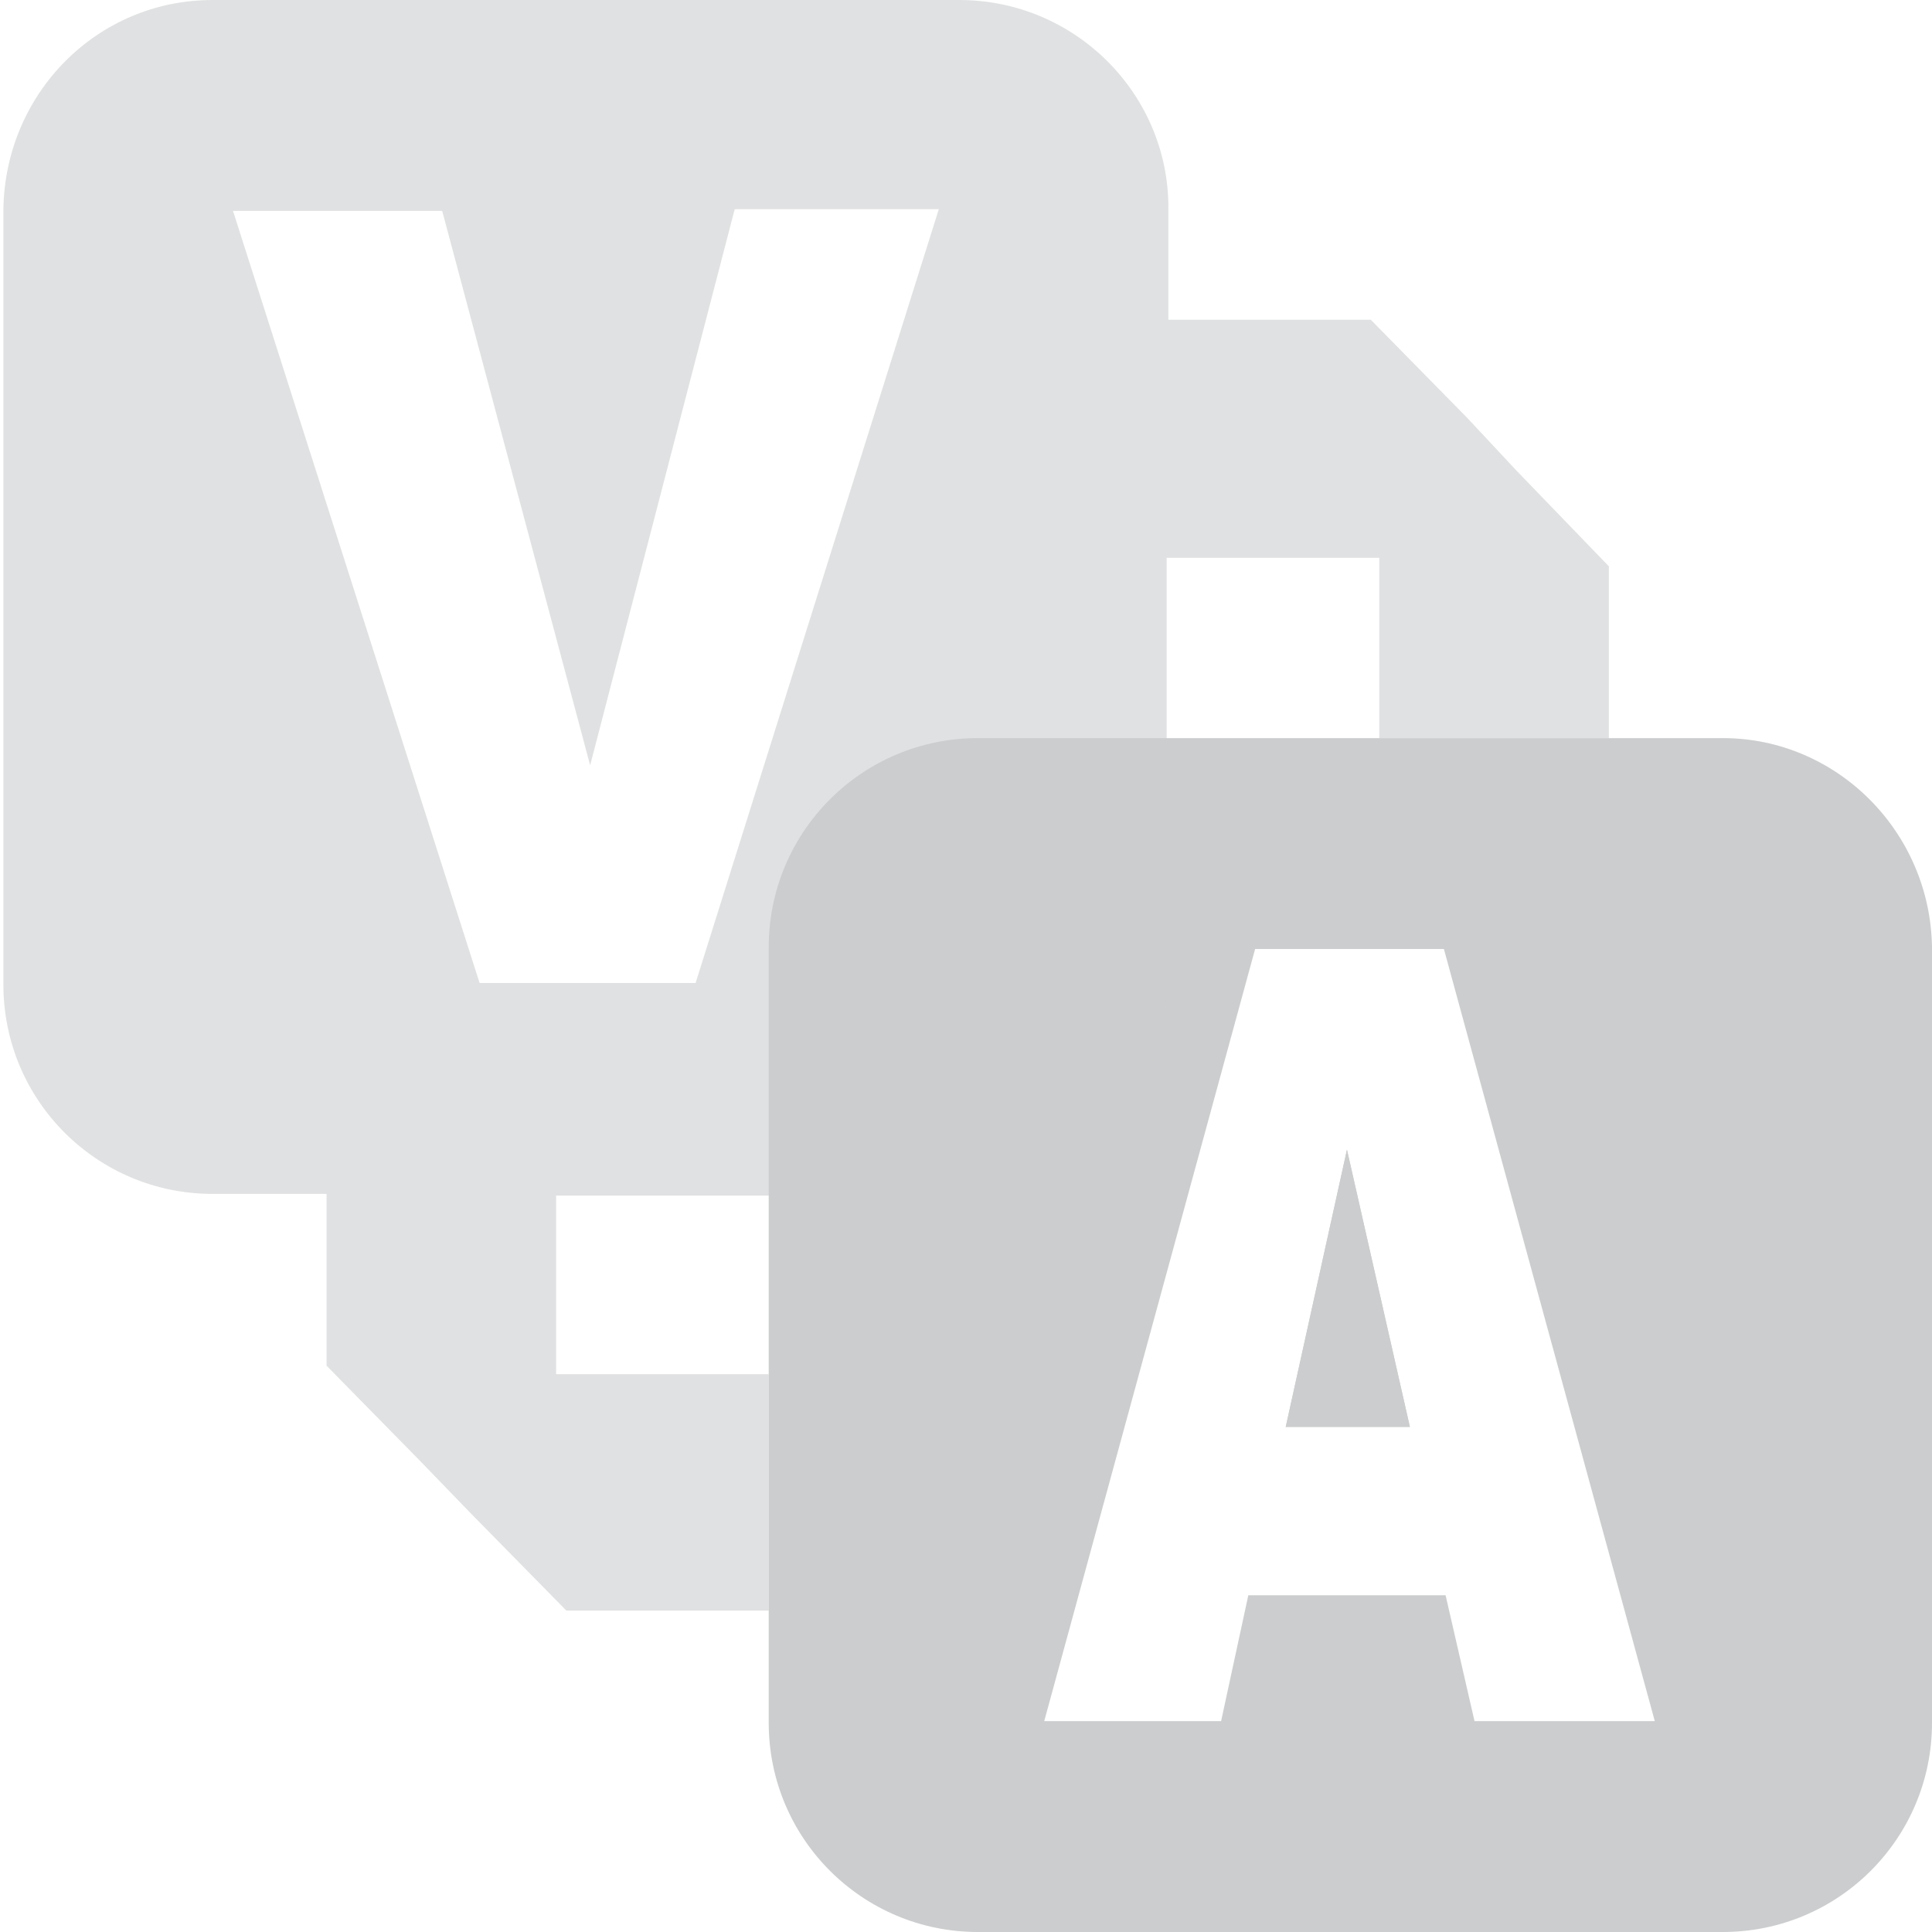
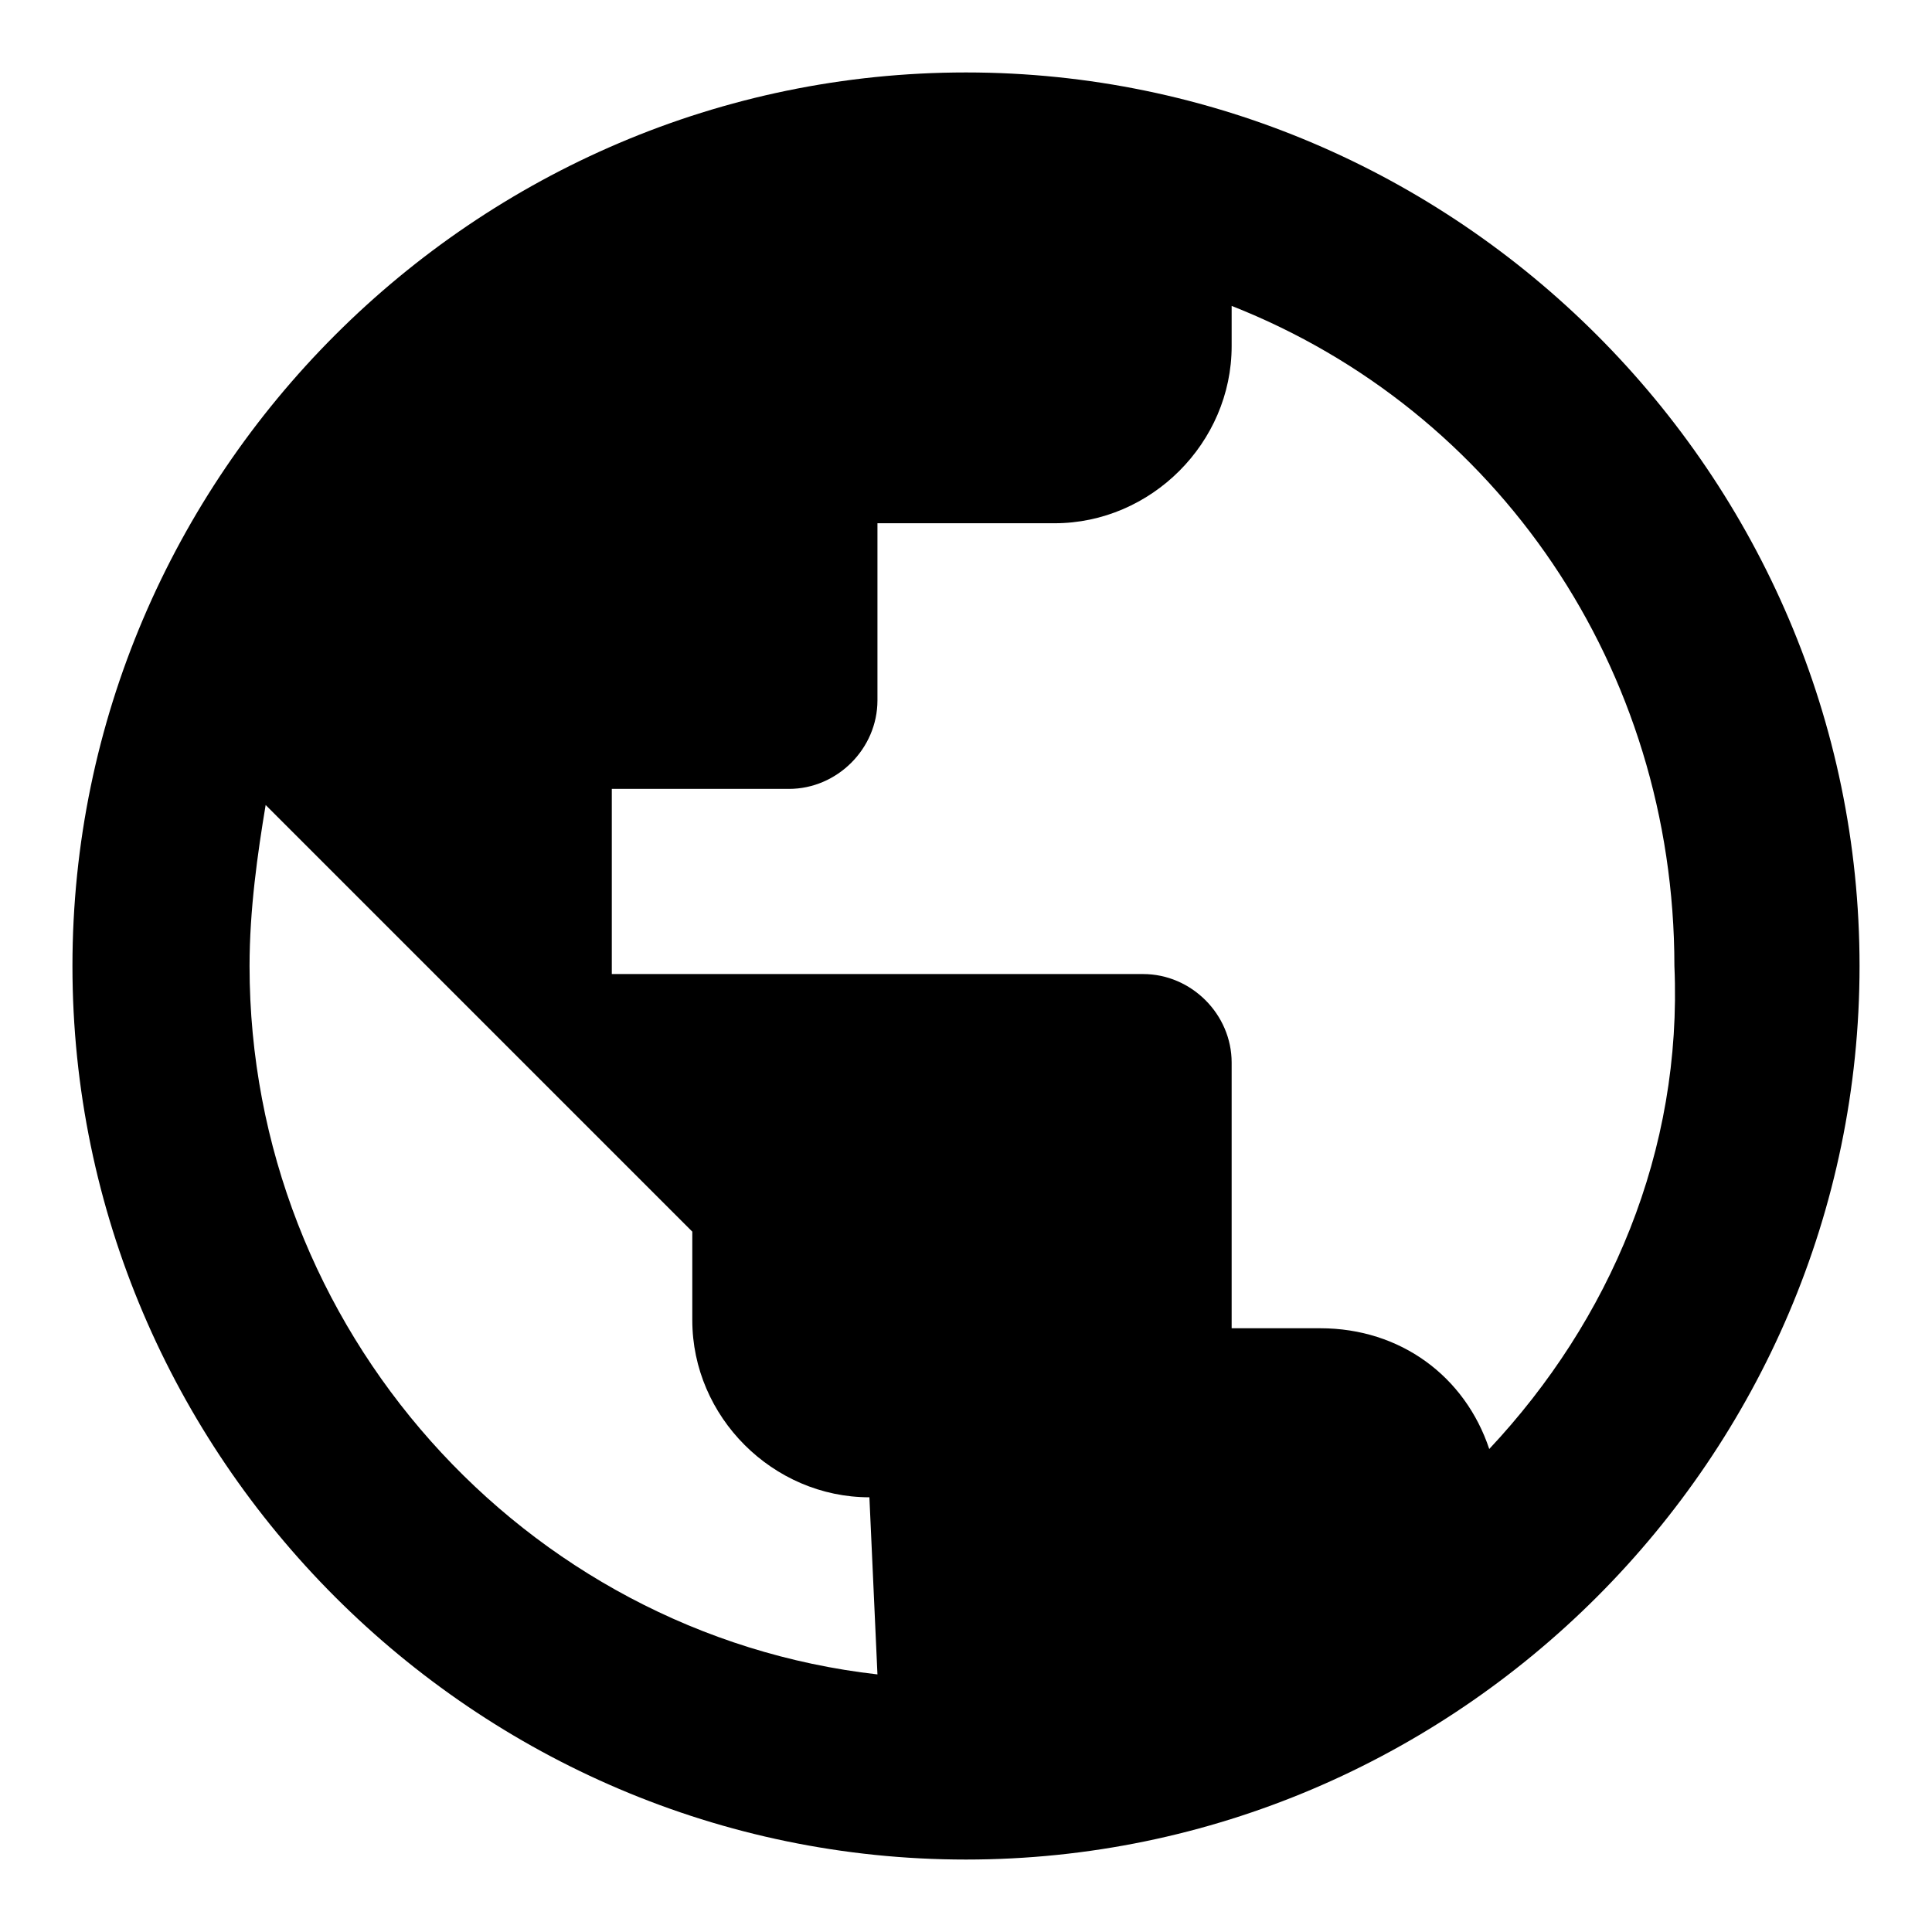
- <svg xmlns="http://www.w3.org/2000/svg" version="1.1" id="Layer_1" x="0px" y="0px" viewBox="0 0 113.6 113.6" style="enable-background:new 0 0 113.6 113.6;" xml:space="preserve">
-   <style type="text/css">
- 	.st0{fill:#CCCDCE;}
- 	.st1{opacity:0.6;fill:#CCCDCE;enable-background:new    ;}
- </style>
-   <polygon class="st0" points="75.6,83.9 82.9,83.9 79.2,67.6 " />
-   <path class="st0" d="M101.3,43.4H57.5c-6.8,0-12.3,5.5-12.3,12.3v45.6c0,6.8,5.5,12.3,12.3,12.3h43.8c6.8,0,12.3-5.5,12.3-12.3V55.7  C113.5,48.9,108,43.4,101.3,43.4z M86.7,101.2l-1.7-7.4H73.4l-1.6,7.4H61.4l12.4-45.4h11.1l12.4,45.4H86.7z M19.2,70.2h13.5l0,0  H19.2z" />
-   <polygon class="st0" points="75.6,83.9 82.9,83.9 79.2,67.6 " />
-   <path class="st1" d="M94.6,43.4V33.3l-5.5-5.7l-2.8-3l-5.7-5.8H68.7v-6.6C68.7,5.5,63.2,0,56.4,0H12.5C5.7,0,0.3,5.5,0.2,12.3v45.6  c0,6.8,5.5,12.3,12.3,12.3h6.7v10.1l5.5,5.6l2.9,3l5.7,5.8h11.9V80.8H32.7V70.3h23.6c6.8,0,12.3-5.5,12.3-12.3V32.8h12.5v10.6  L94.6,43.4z M40.9,57.8H28.2L13.7,12.4h12.3L34.7,45l8.5-32.7h12L40.9,57.8z" />
+ <svg xmlns="http://www.w3.org/2000/svg" version="1.1" id="Layer_1" x="0px" y="0px" viewBox="0 0 24 24" style="enable-background:new 0 0 24 24;" xml:space="preserve">
+   <path d="M18.5,18c-0.3-0.9-1.1-1.5-2.1-1.5h-1.1v-3.3c0-0.6-0.5-1.1-1.1-1.1H7.6V9.8h2.2c0.6,0,1.1-0.5,1.1-1.1V6.5h2.2  c1.2,0,2.2-1,2.2-2.2V3.8c3.3,1.3,5.5,4.5,5.5,8.2C20.9,14.3,20,16.4,18.5,18 M10.9,20.8c-4.4-0.5-7.8-4.3-7.8-8.8  c0-0.7,0.1-1.4,0.2-2l5.3,5.3v1.1c0,1.2,1,2.2,2.2,2.2 M12,0.9C5.9,0.9,0.9,5.9,0.9,12s5,11.1,11.1,11.1s11.1-5,11.1-11.1  S18.1,0.9,12,0.9z" />
</svg>
